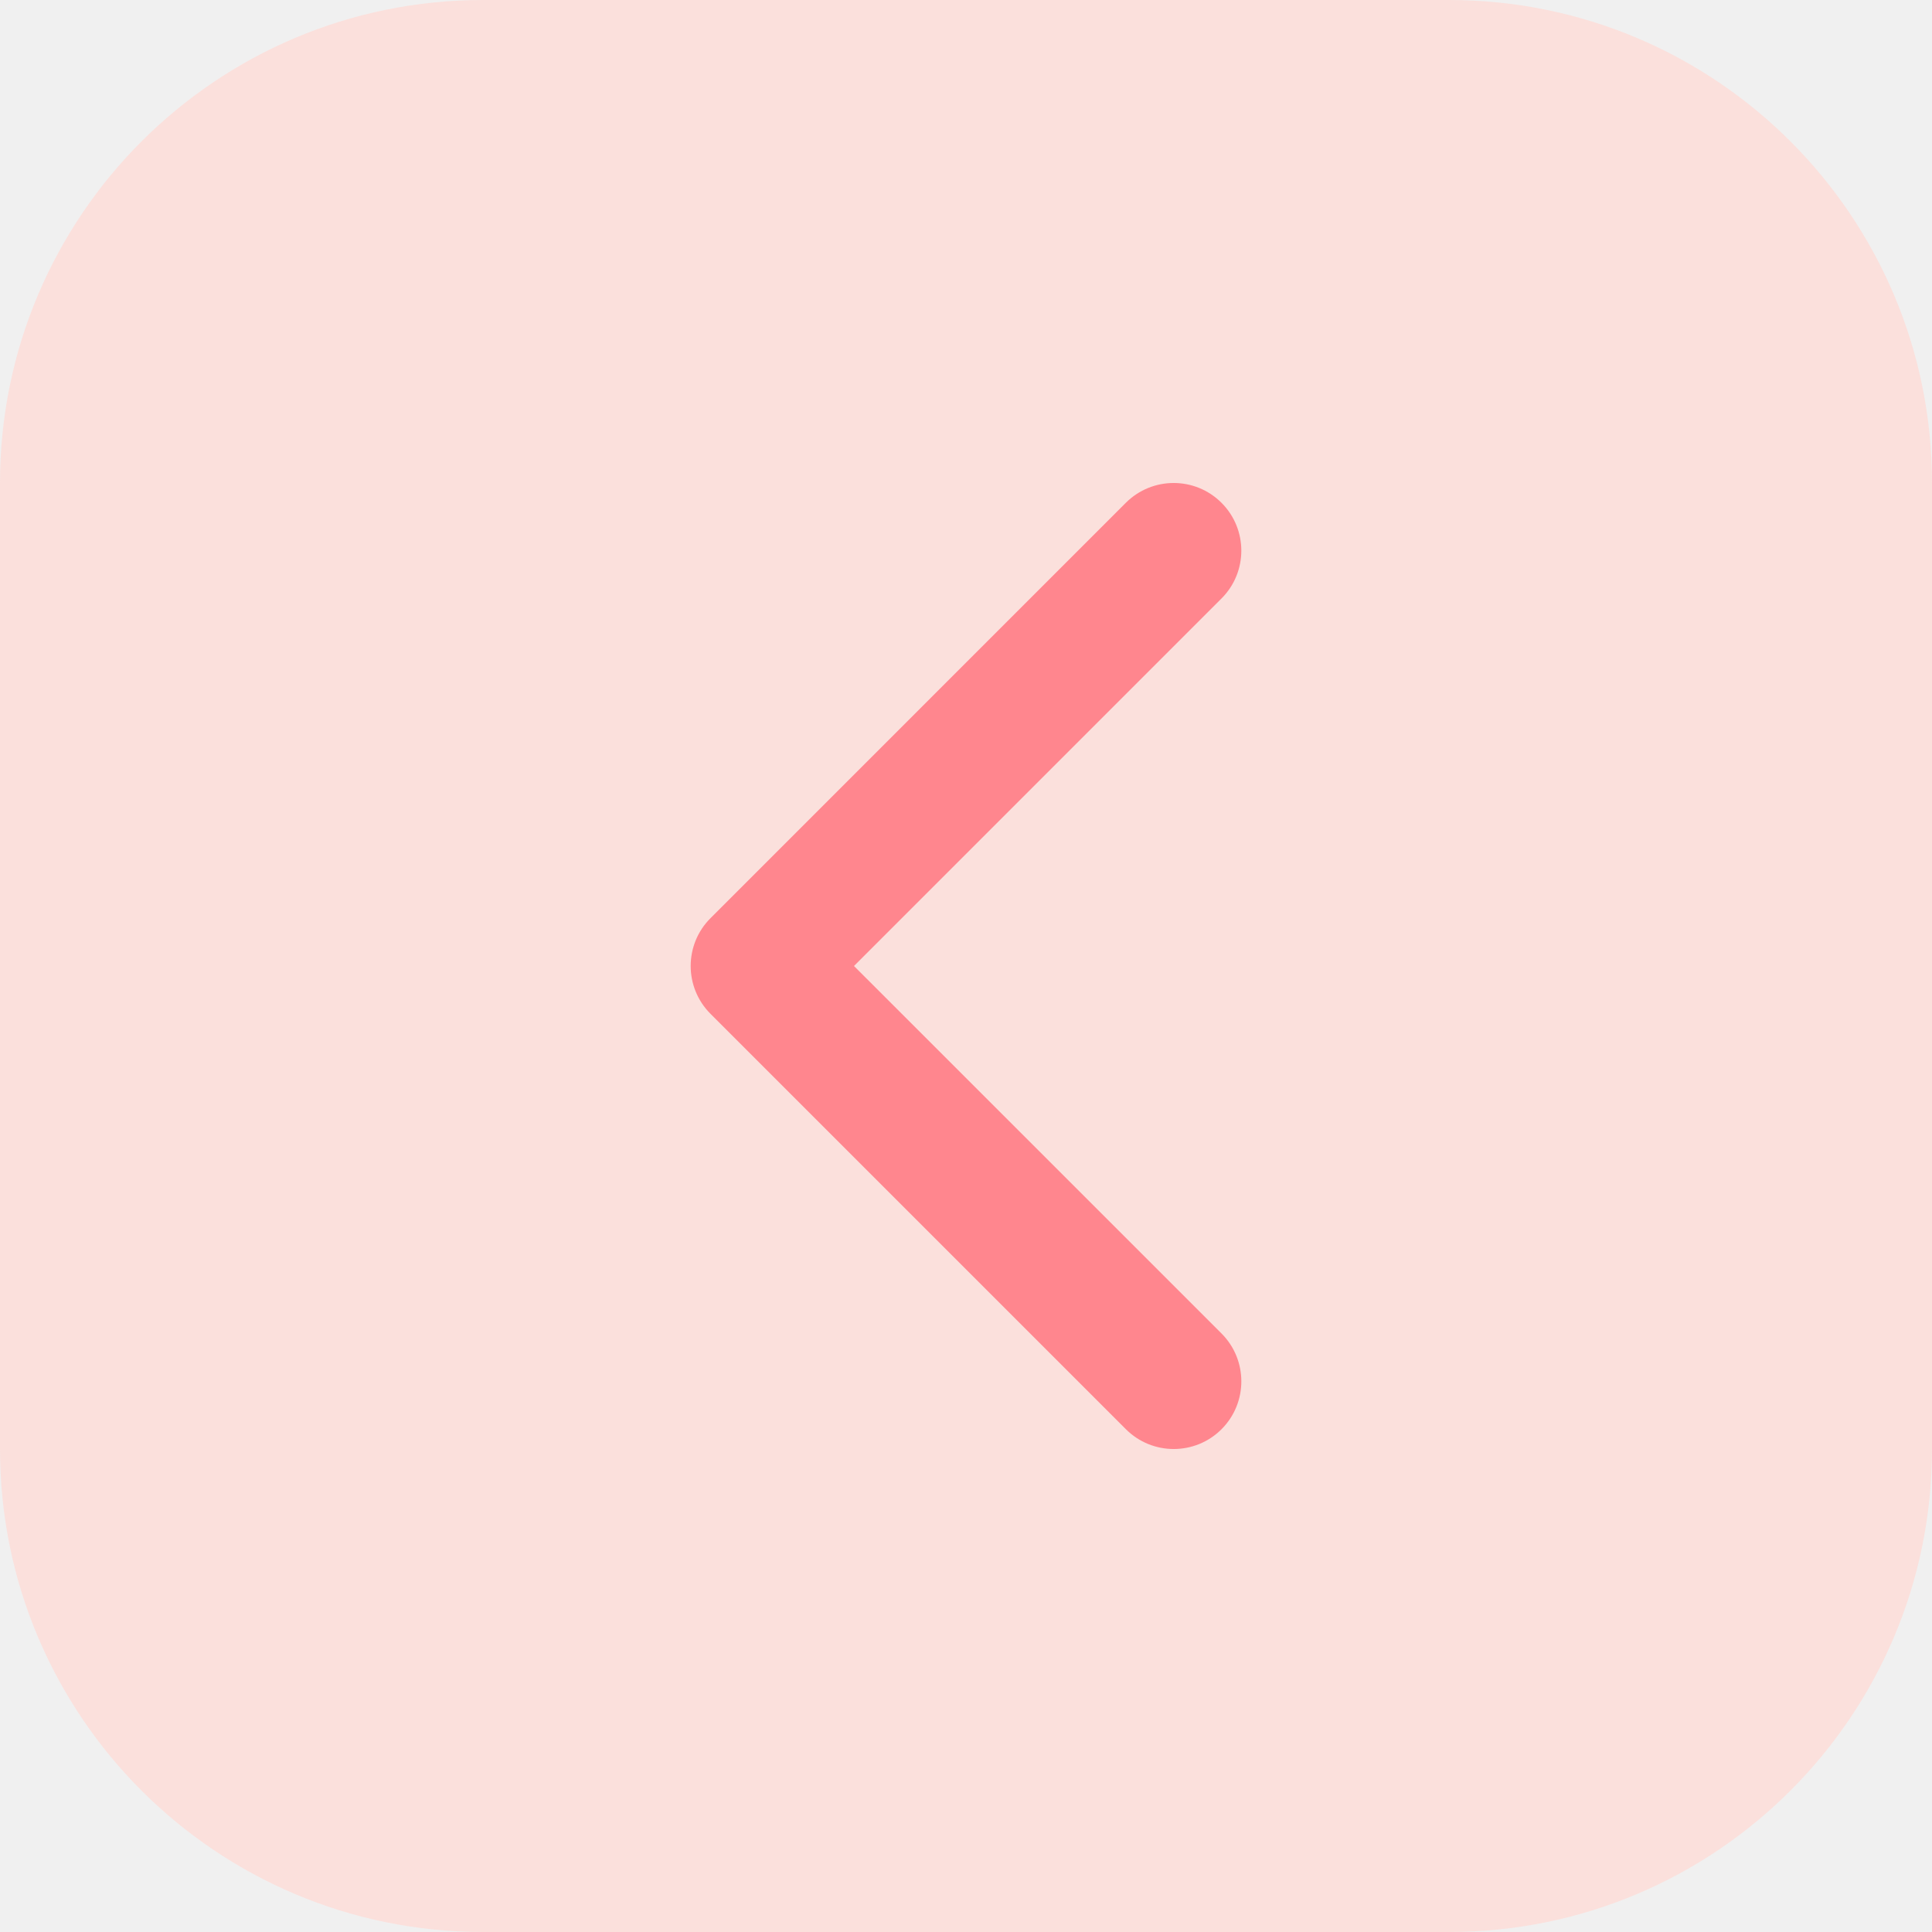
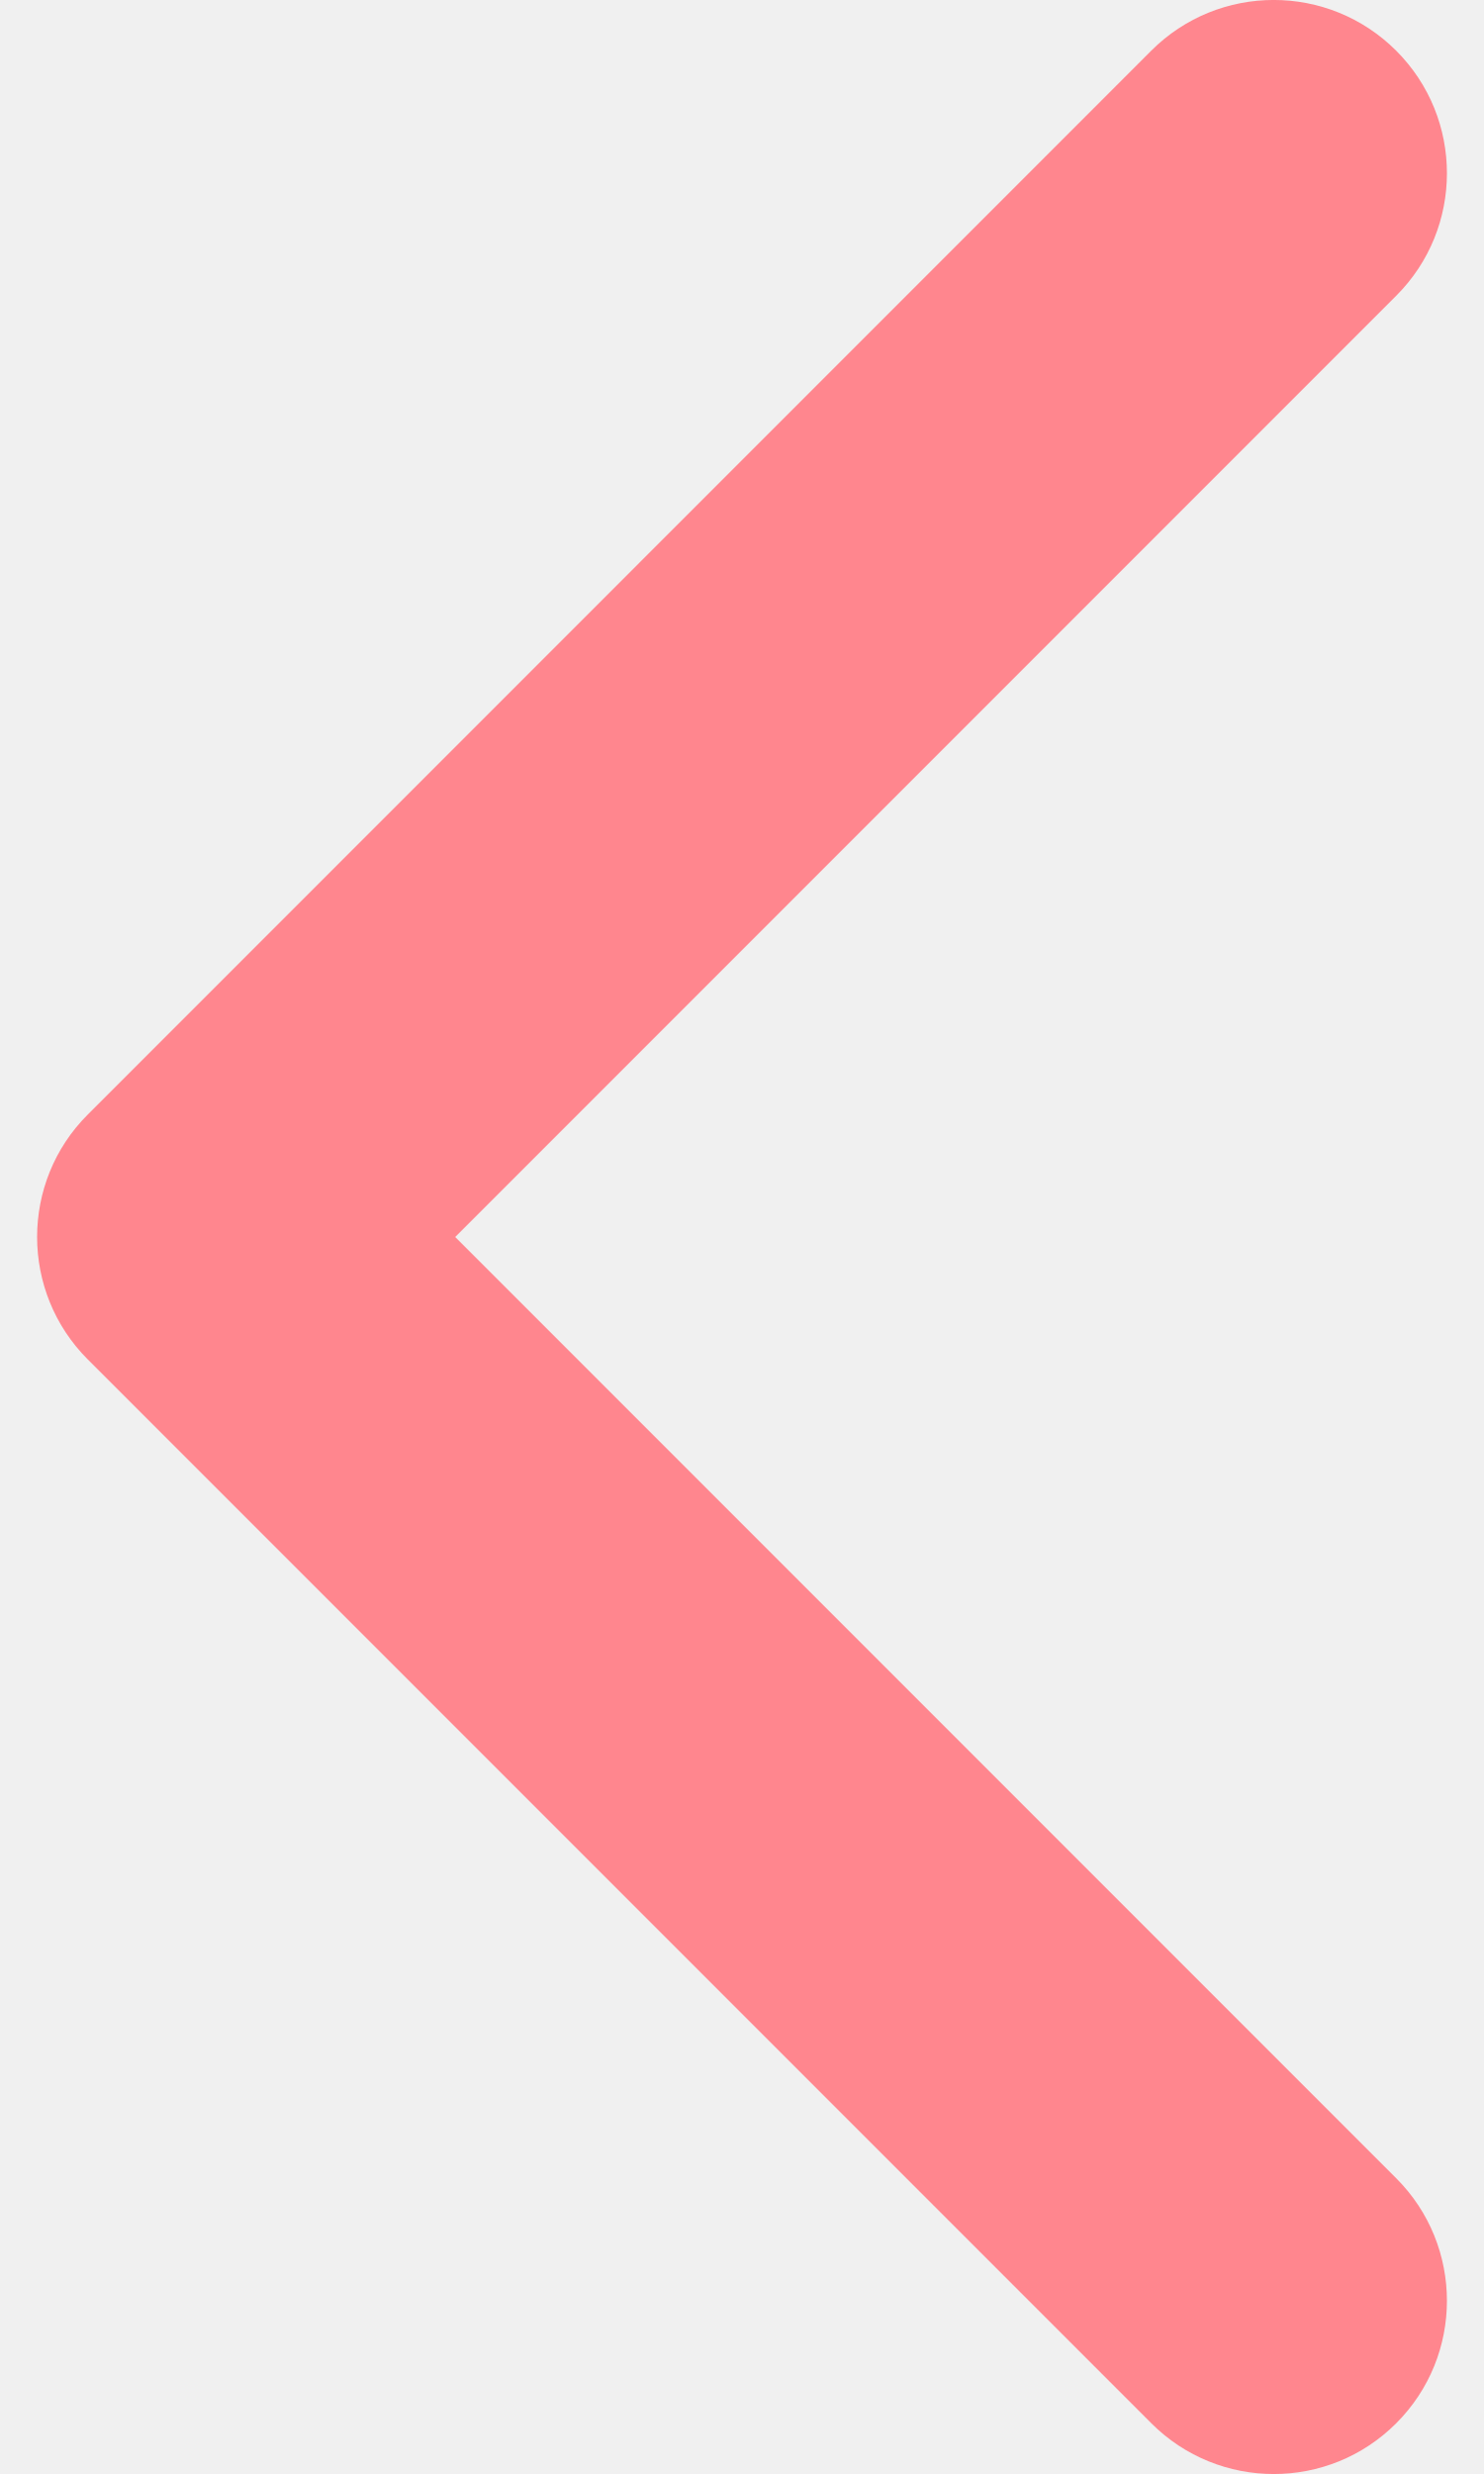
- <svg xmlns="http://www.w3.org/2000/svg" width="40" height="40" viewBox="0 0 40 40" fill="none">
-   <rect width="40" height="40" rx="10" fill="#FBE0DC" />
-   <g clip-path="url(#clip0_1_1329)">
-     <path d="M14.71 20.99L23.31 29.59C23.857 30.137 24.744 30.137 25.291 29.59C25.837 29.043 25.837 28.156 25.291 27.609L17.681 20L25.29 12.391C25.837 11.844 25.837 10.957 25.29 10.41C24.743 9.863 23.857 9.863 23.309 10.41L14.71 19.01C14.436 19.283 14.3 19.642 14.3 20C14.3 20.358 14.437 20.717 14.71 20.99Z" fill="#FF868E" />
-   </g>
-   <defs>
-     <clipPath id="clip0_1_1329">
-       <rect width="20" height="20" fill="white" transform="translate(10 10)" />
-     </clipPath>
-   </defs>
+ <svg xmlns="http://www.w3.org/2000/svg" width="12" height="20" viewBox="0 0 12 20" fill="none">
+   <path d="M0.71 10.99L9.31 19.59C9.857 20.137 10.744 20.137 11.29 19.59C11.837 19.043 11.837 18.156 11.29 17.609L3.681 10L11.29 2.391C11.837 1.844 11.837 0.957 11.29 0.41C10.743 -0.137 9.856 -0.137 9.309 0.41L0.71 9.01C0.436 9.283 0.3 9.642 0.3 10C0.3 10.358 0.437 10.717 0.71 10.99Z" fill="#FF868E" />
</svg>
